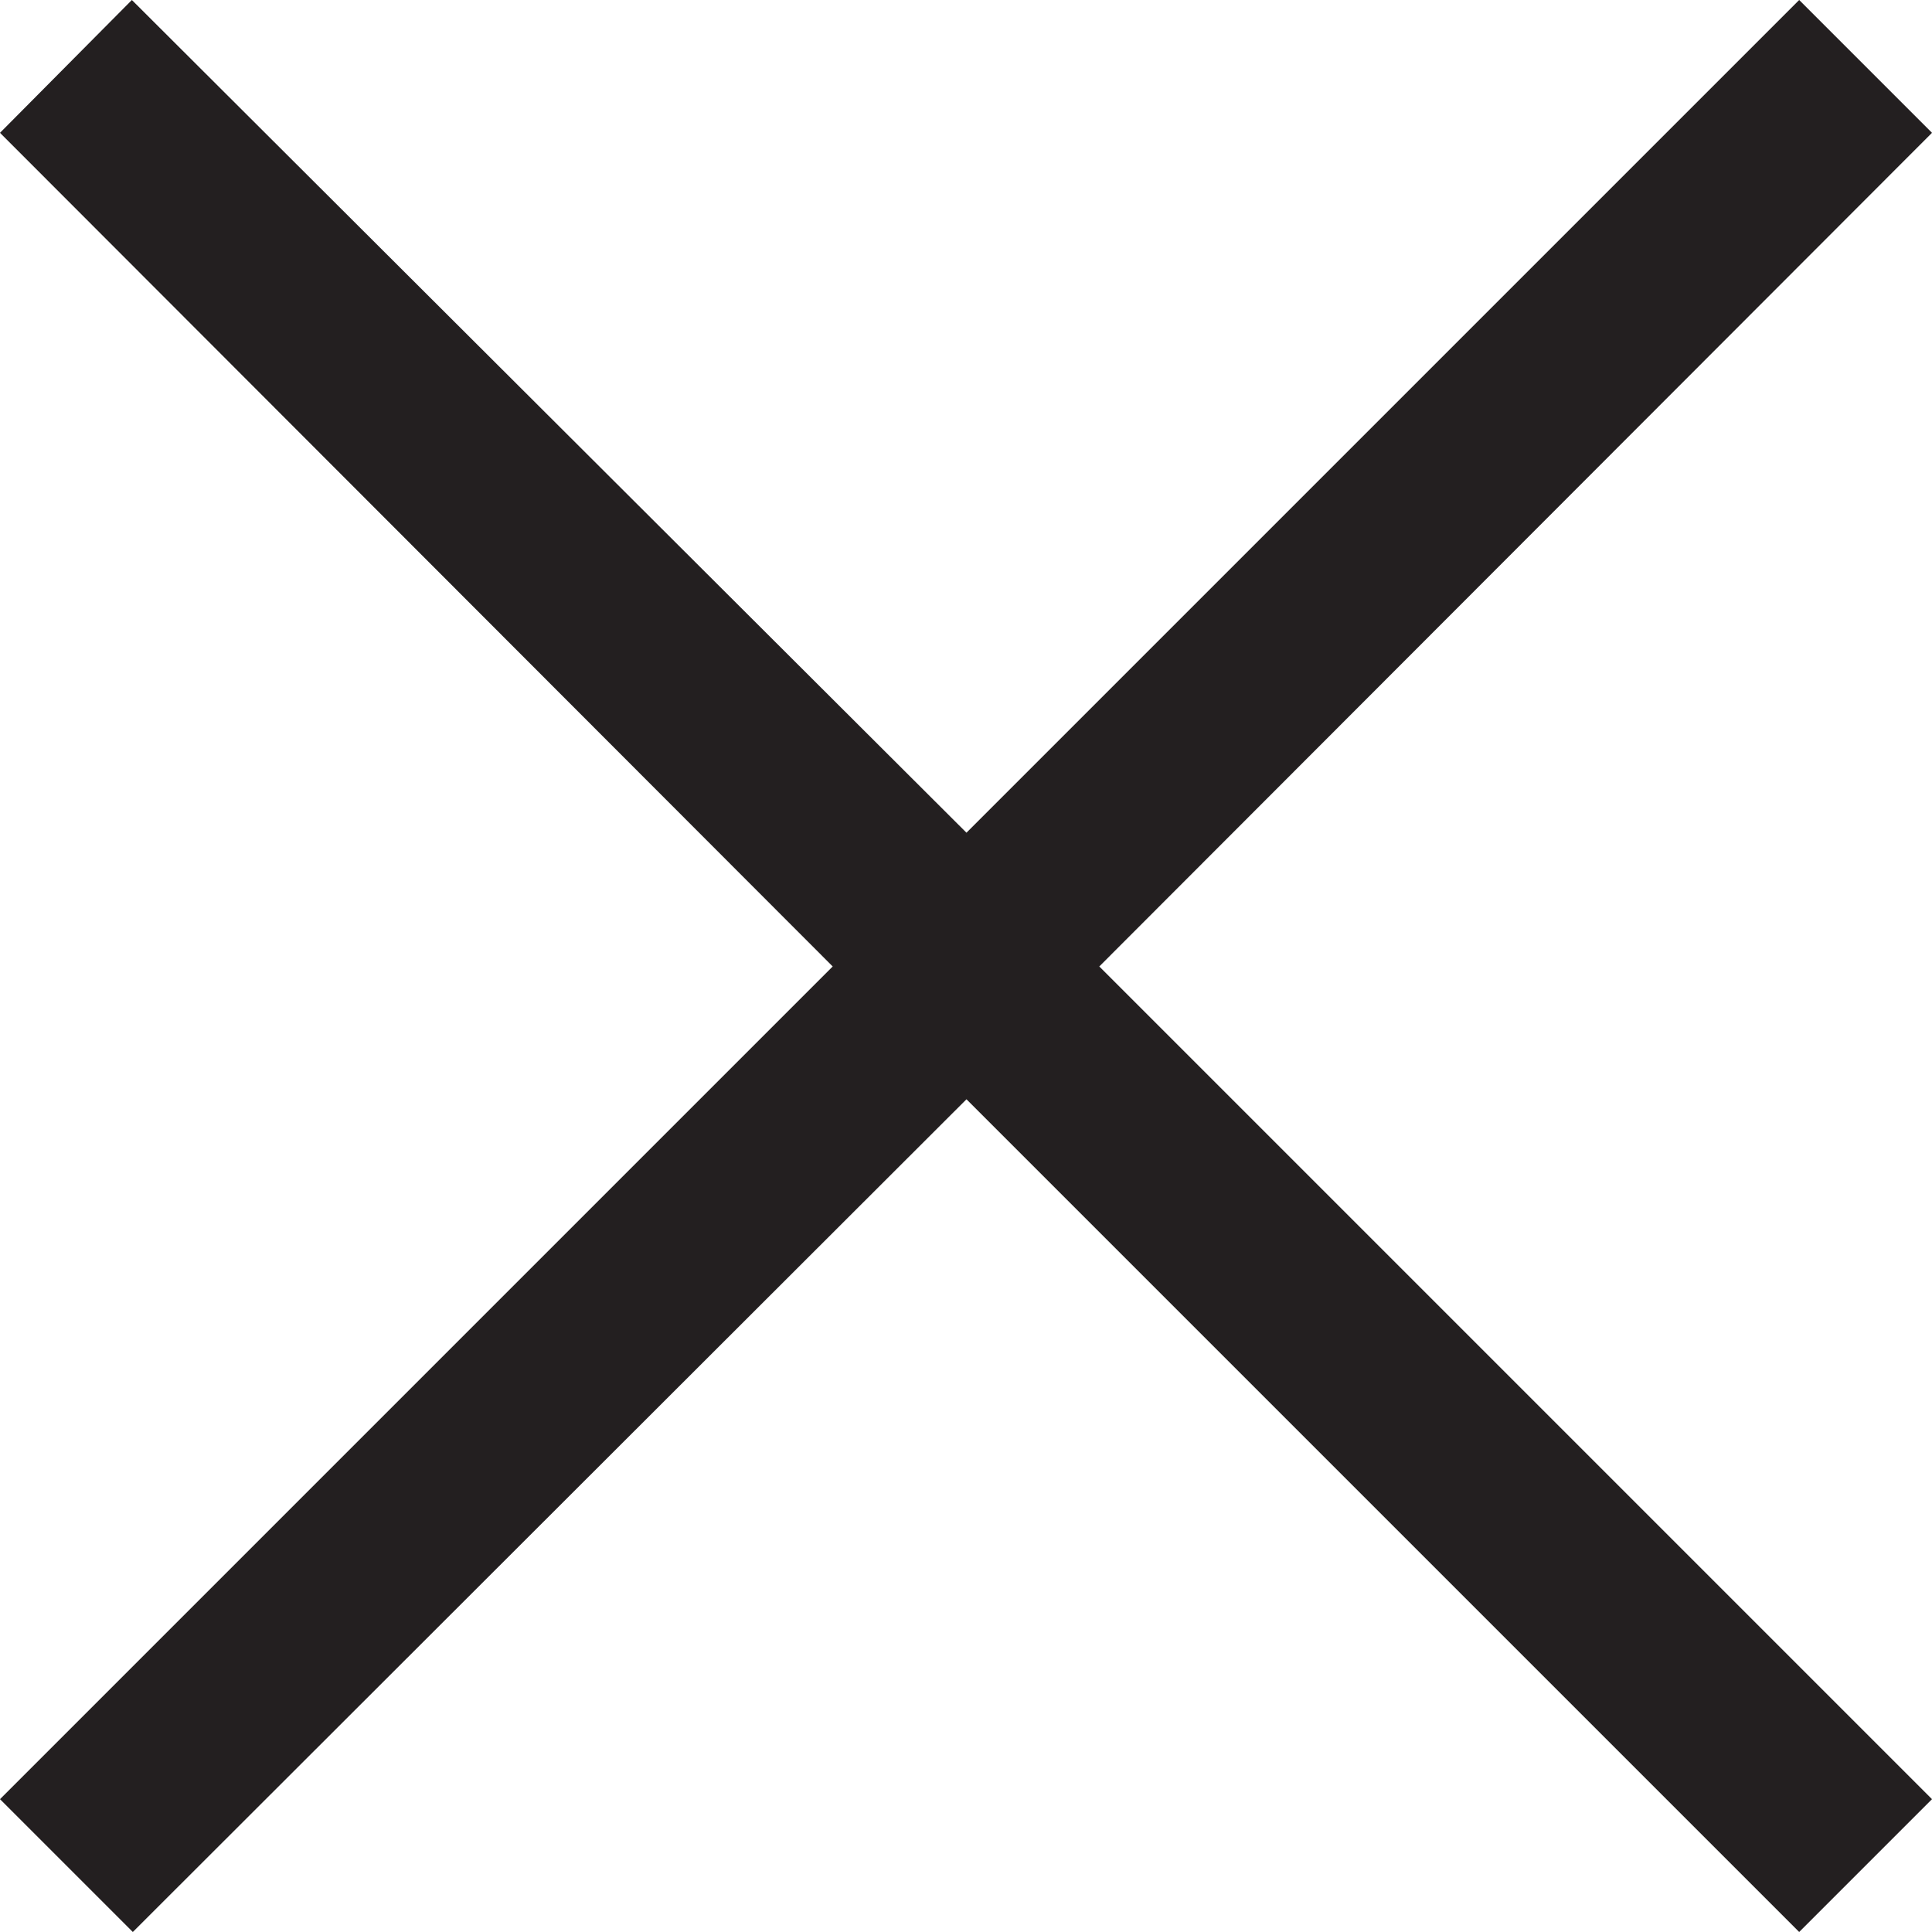
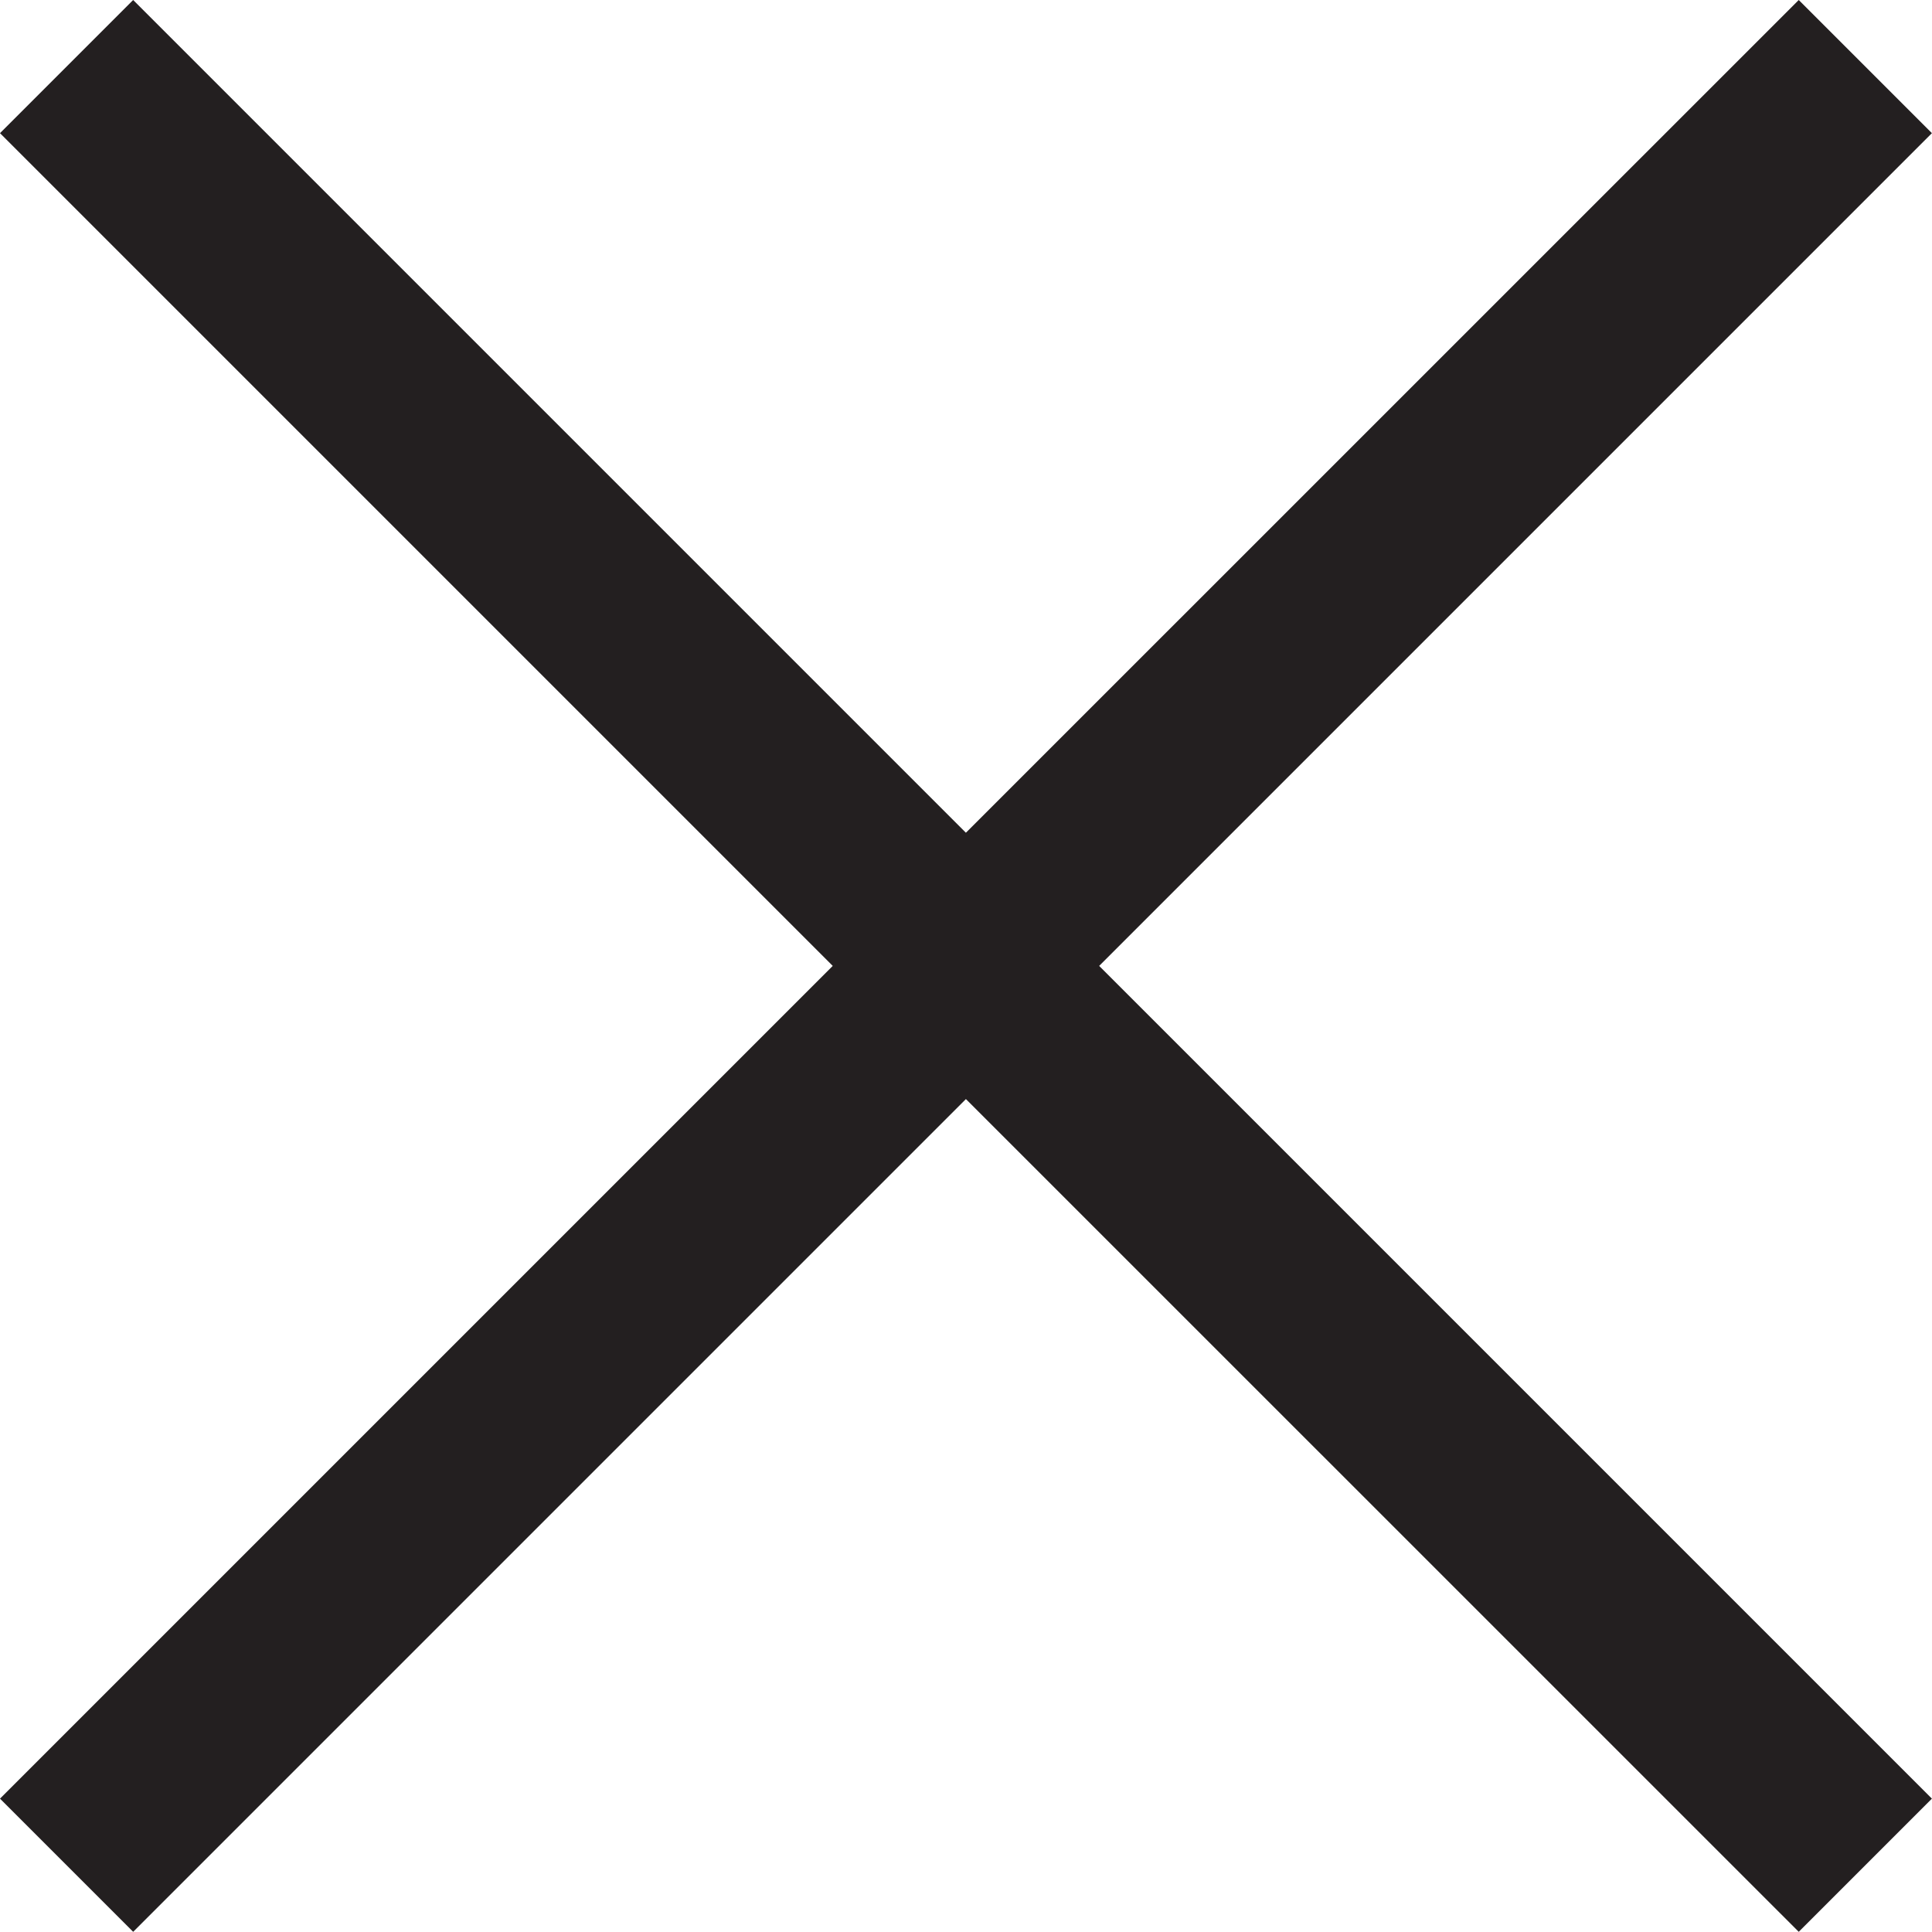
- <svg xmlns="http://www.w3.org/2000/svg" width="20.51" height="20.51">
-   <path fill="#231F20" d="M20.51 1.41L19.1 0l-8.84 8.84L1.4 0 0 1.41l8.84 8.85L0 19.1l1.41 1.41 8.85-8.84 8.84 8.84 1.41-1.41-8.84-8.84z" />
+ <svg xmlns="http://www.w3.org/2000/svg" width="20.514" height="20.512">
+   <path fill="#231F20" d="M20.513 1.414L19.099 0l-8.843 8.842L1.414 0 0 1.414l8.842 8.842L0 19.098l1.414 1.414 8.842-8.842 8.843 8.842 1.414-1.414-8.842-8.842z" />
</svg>
